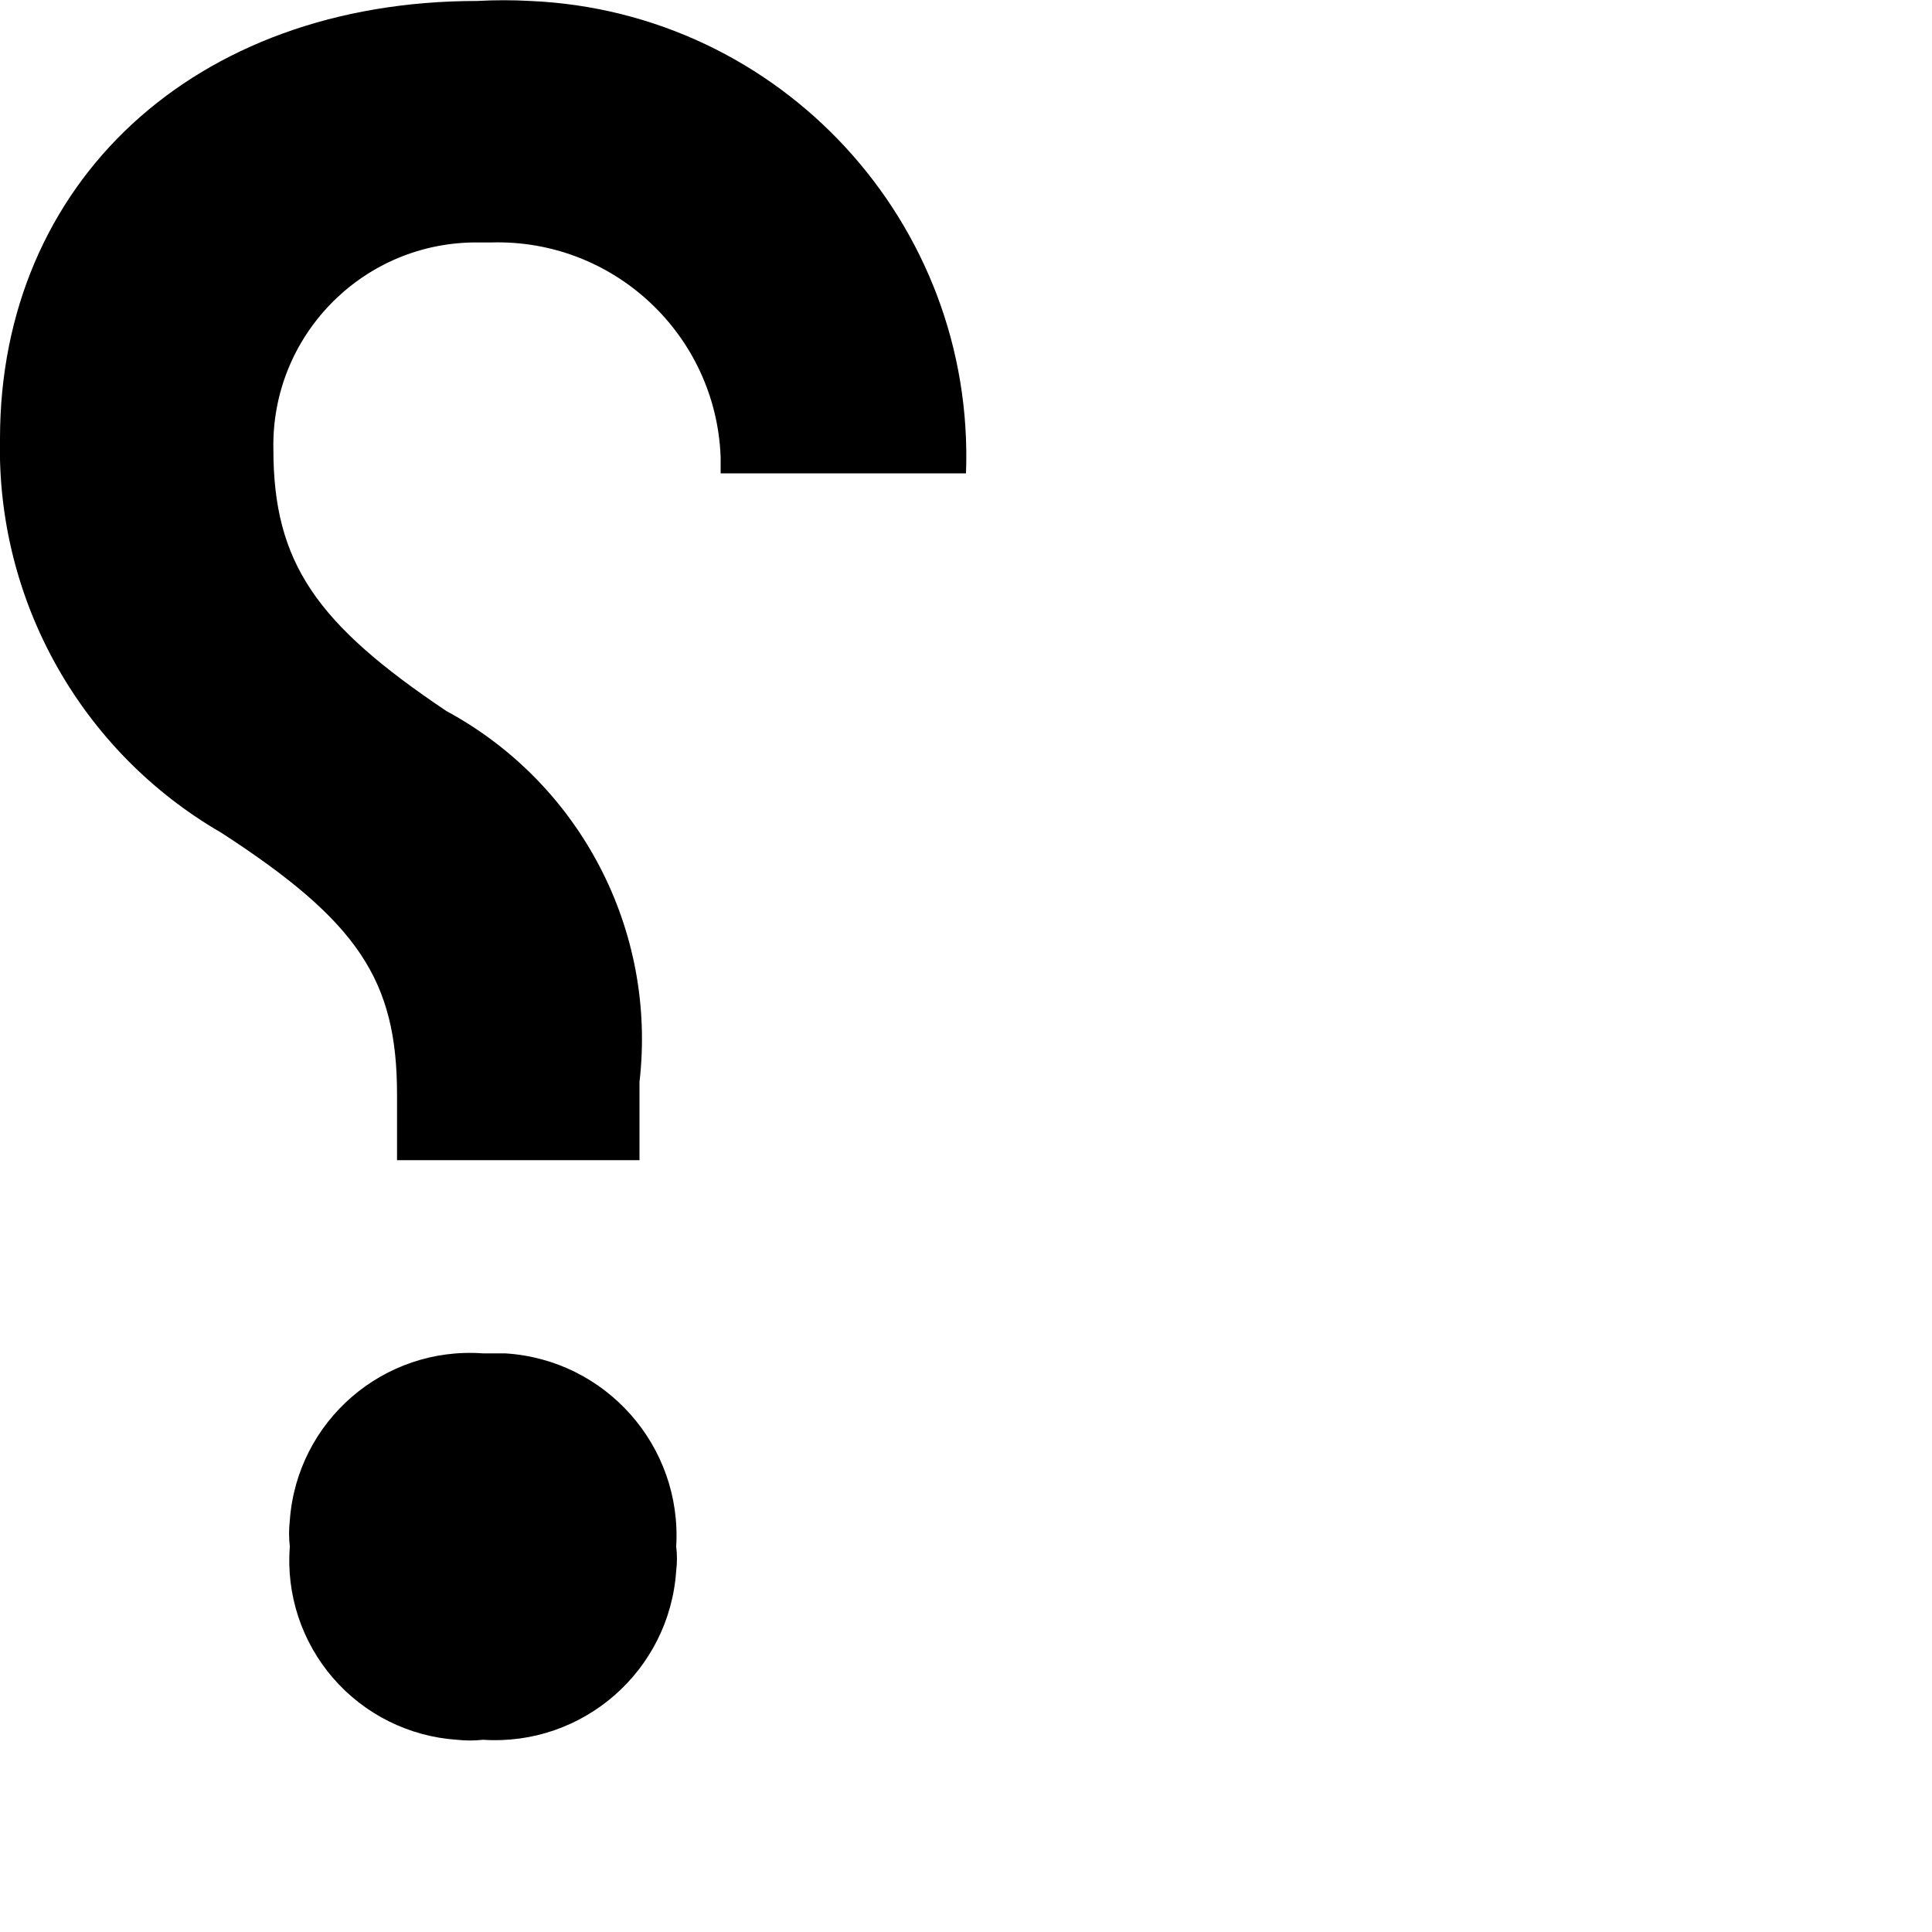
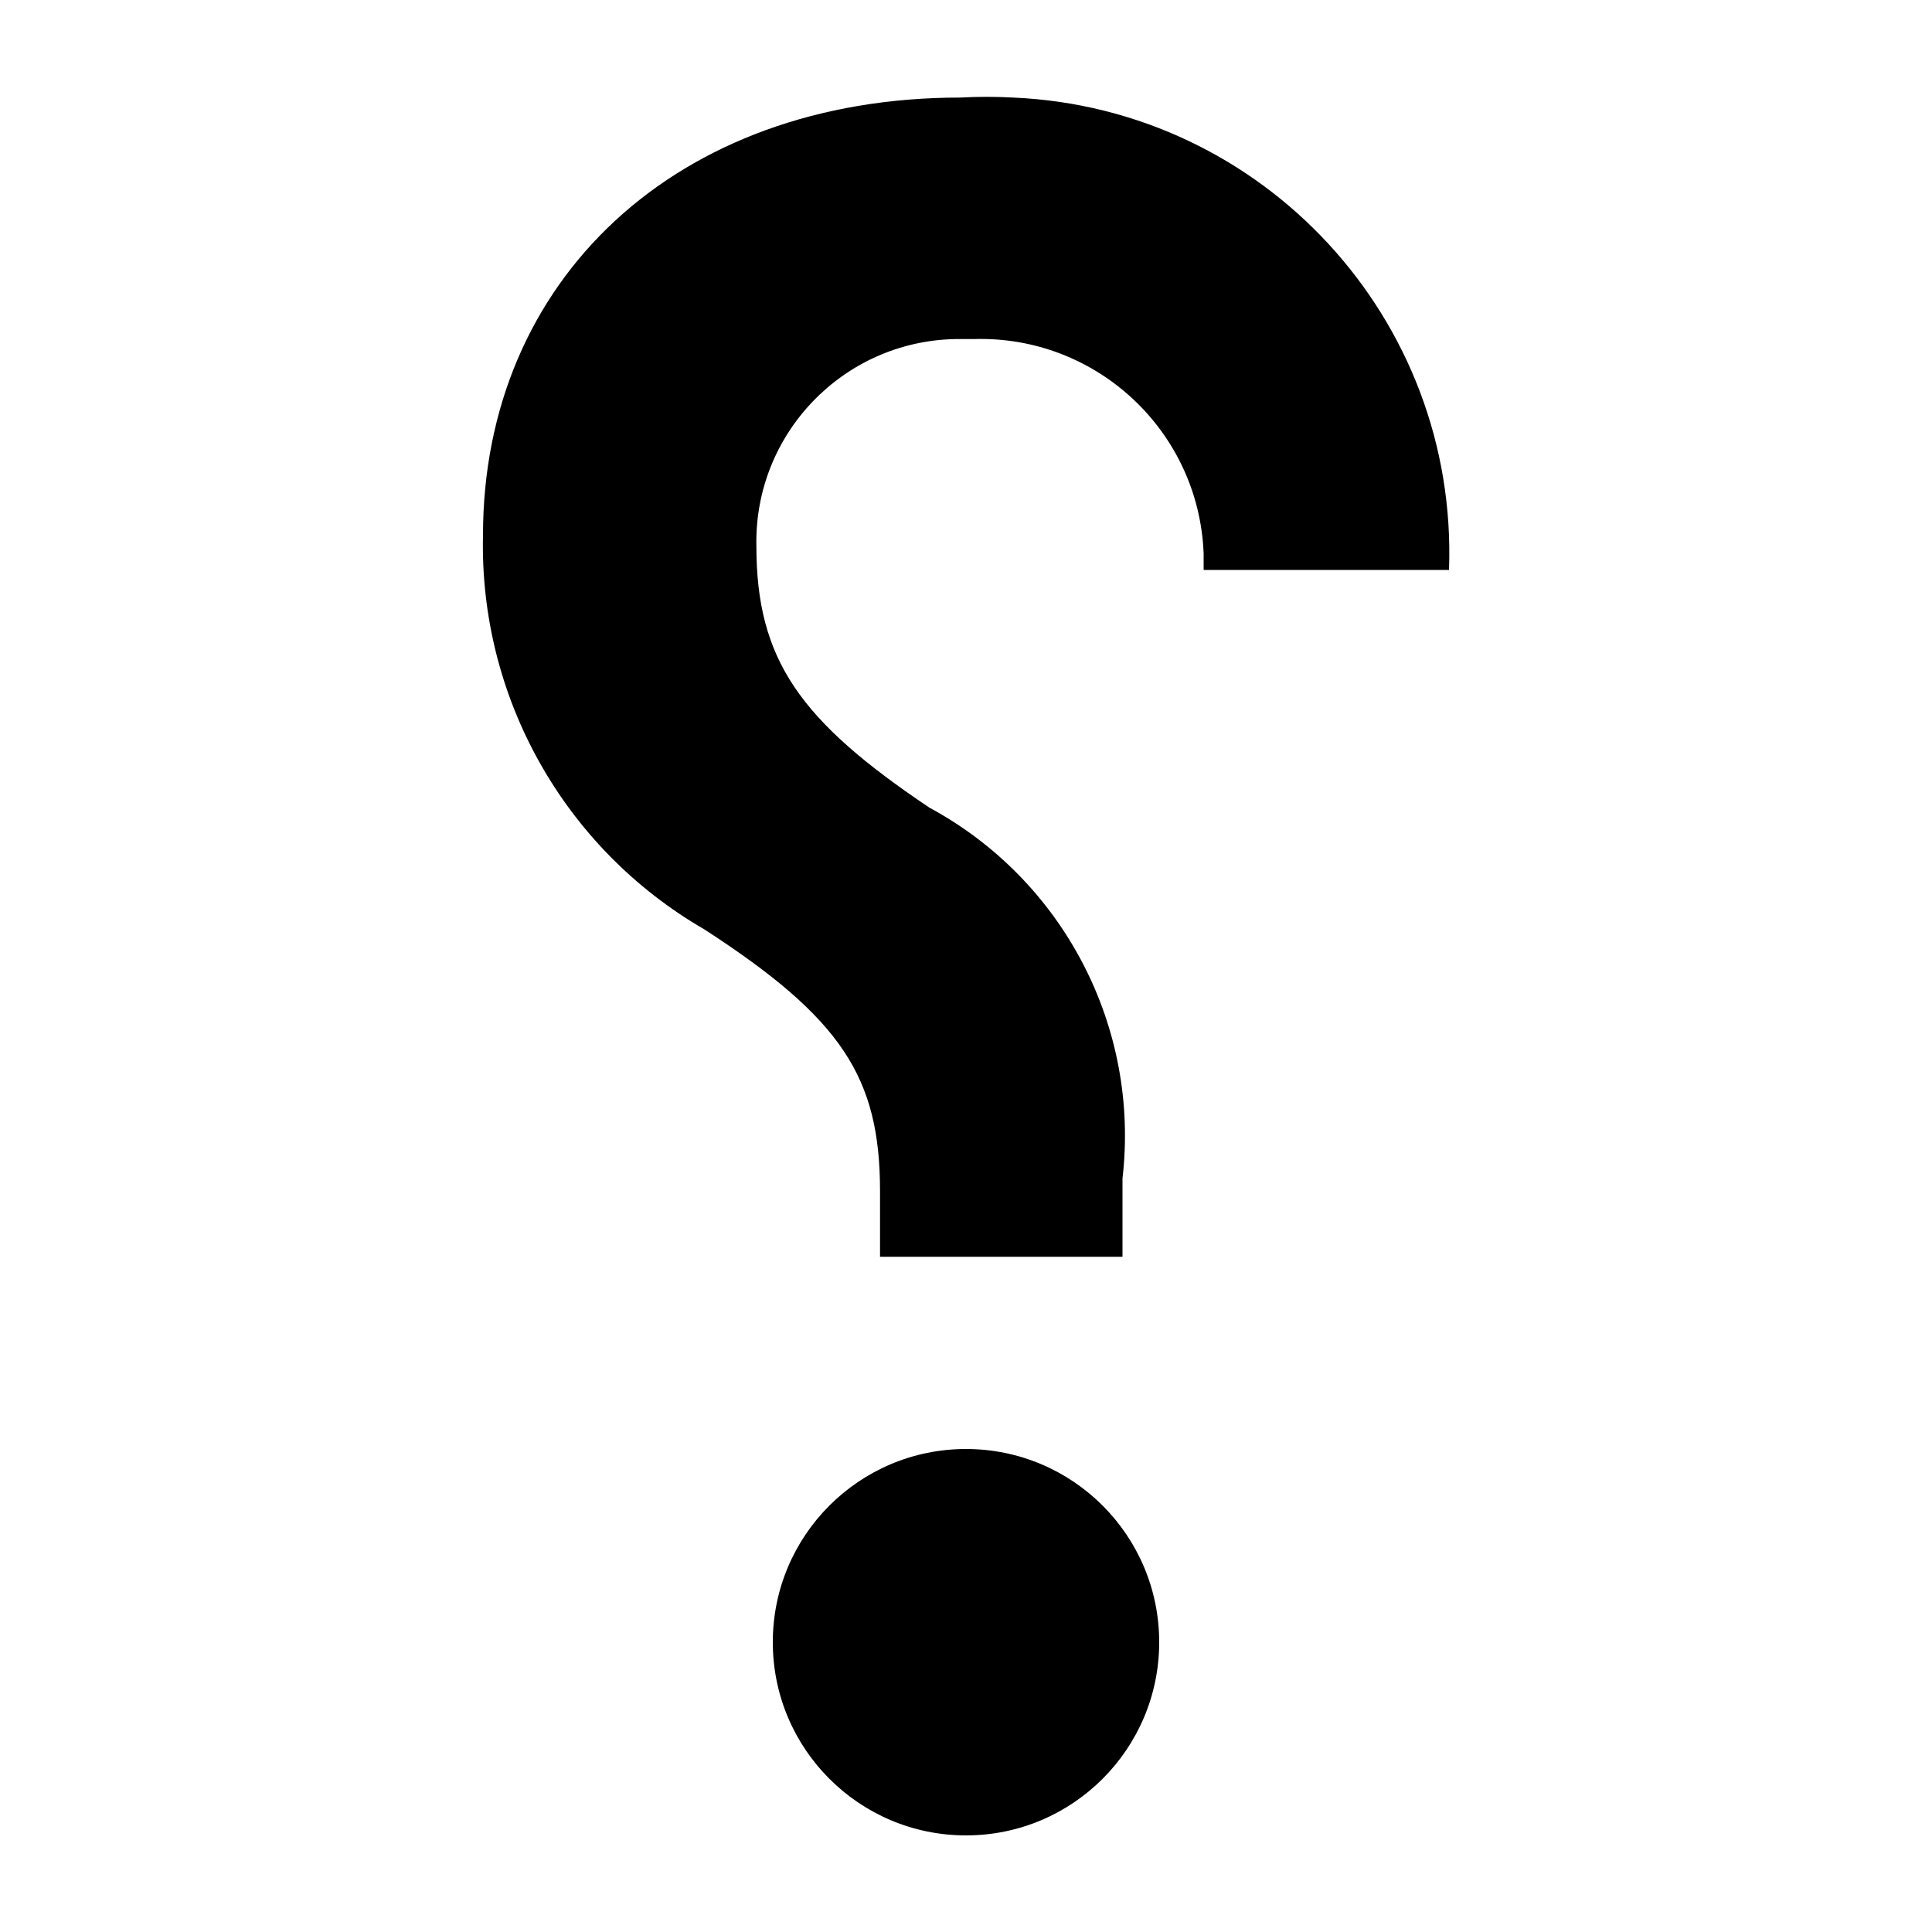
<svg xmlns="http://www.w3.org/2000/svg" width="20" height="20" viewBox="0 0 20 20">
-   <path d="M5.49.01A4.72 4.72 0 0 1 10 4.9H7.46v-.17a2.31 2.31 0 0 0-2.38-2.22h-.19a2.1 2.1 0 0 0-2.06 2.14c0 1.18.45 1.81 1.79 2.71a3.86 3.86 0 0 1 2 3.84v.81H4.11v-.68c0-1.18-.4-1.79-1.82-2.71A4.59 4.59 0 0 1 0 4.54C0 1.9 2 .01 4.94.01a5 5 0 0 1 .55 0zM7 16.26a1.88 1.88 0 0 1-2 1.75 1.22 1.22 0 0 1-.27 0 1.86 1.86 0 0 1-1.73-2 1.22 1.22 0 0 1 0-.27 1.87 1.87 0 0 1 2-1.73h.23a1.89 1.89 0 0 1 1.77 2 1 1 0 0 1 0 .25z" />
+   <path d="M10.49 1.01A4.72 4.72 0 0 1 15 5.9h-2.54v-.17a2.31 2.31 0 0 0-2.38-2.22h-.19a2.1 2.1 0 0 0-2.06 2.14c0 1.18.45 1.81 1.79 2.71a3.86 3.86 0 0 1 2 3.84v.81H9.11v-.68c0-1.18-.4-1.79-1.82-2.71A4.59 4.59 0 0 1 5 5.54C5 2.9 7 1.01 9.94 1.01a5 5 0 0 1 .55 0z" />
+   <circle cx="10" cy="17" r="2" />
</svg>
